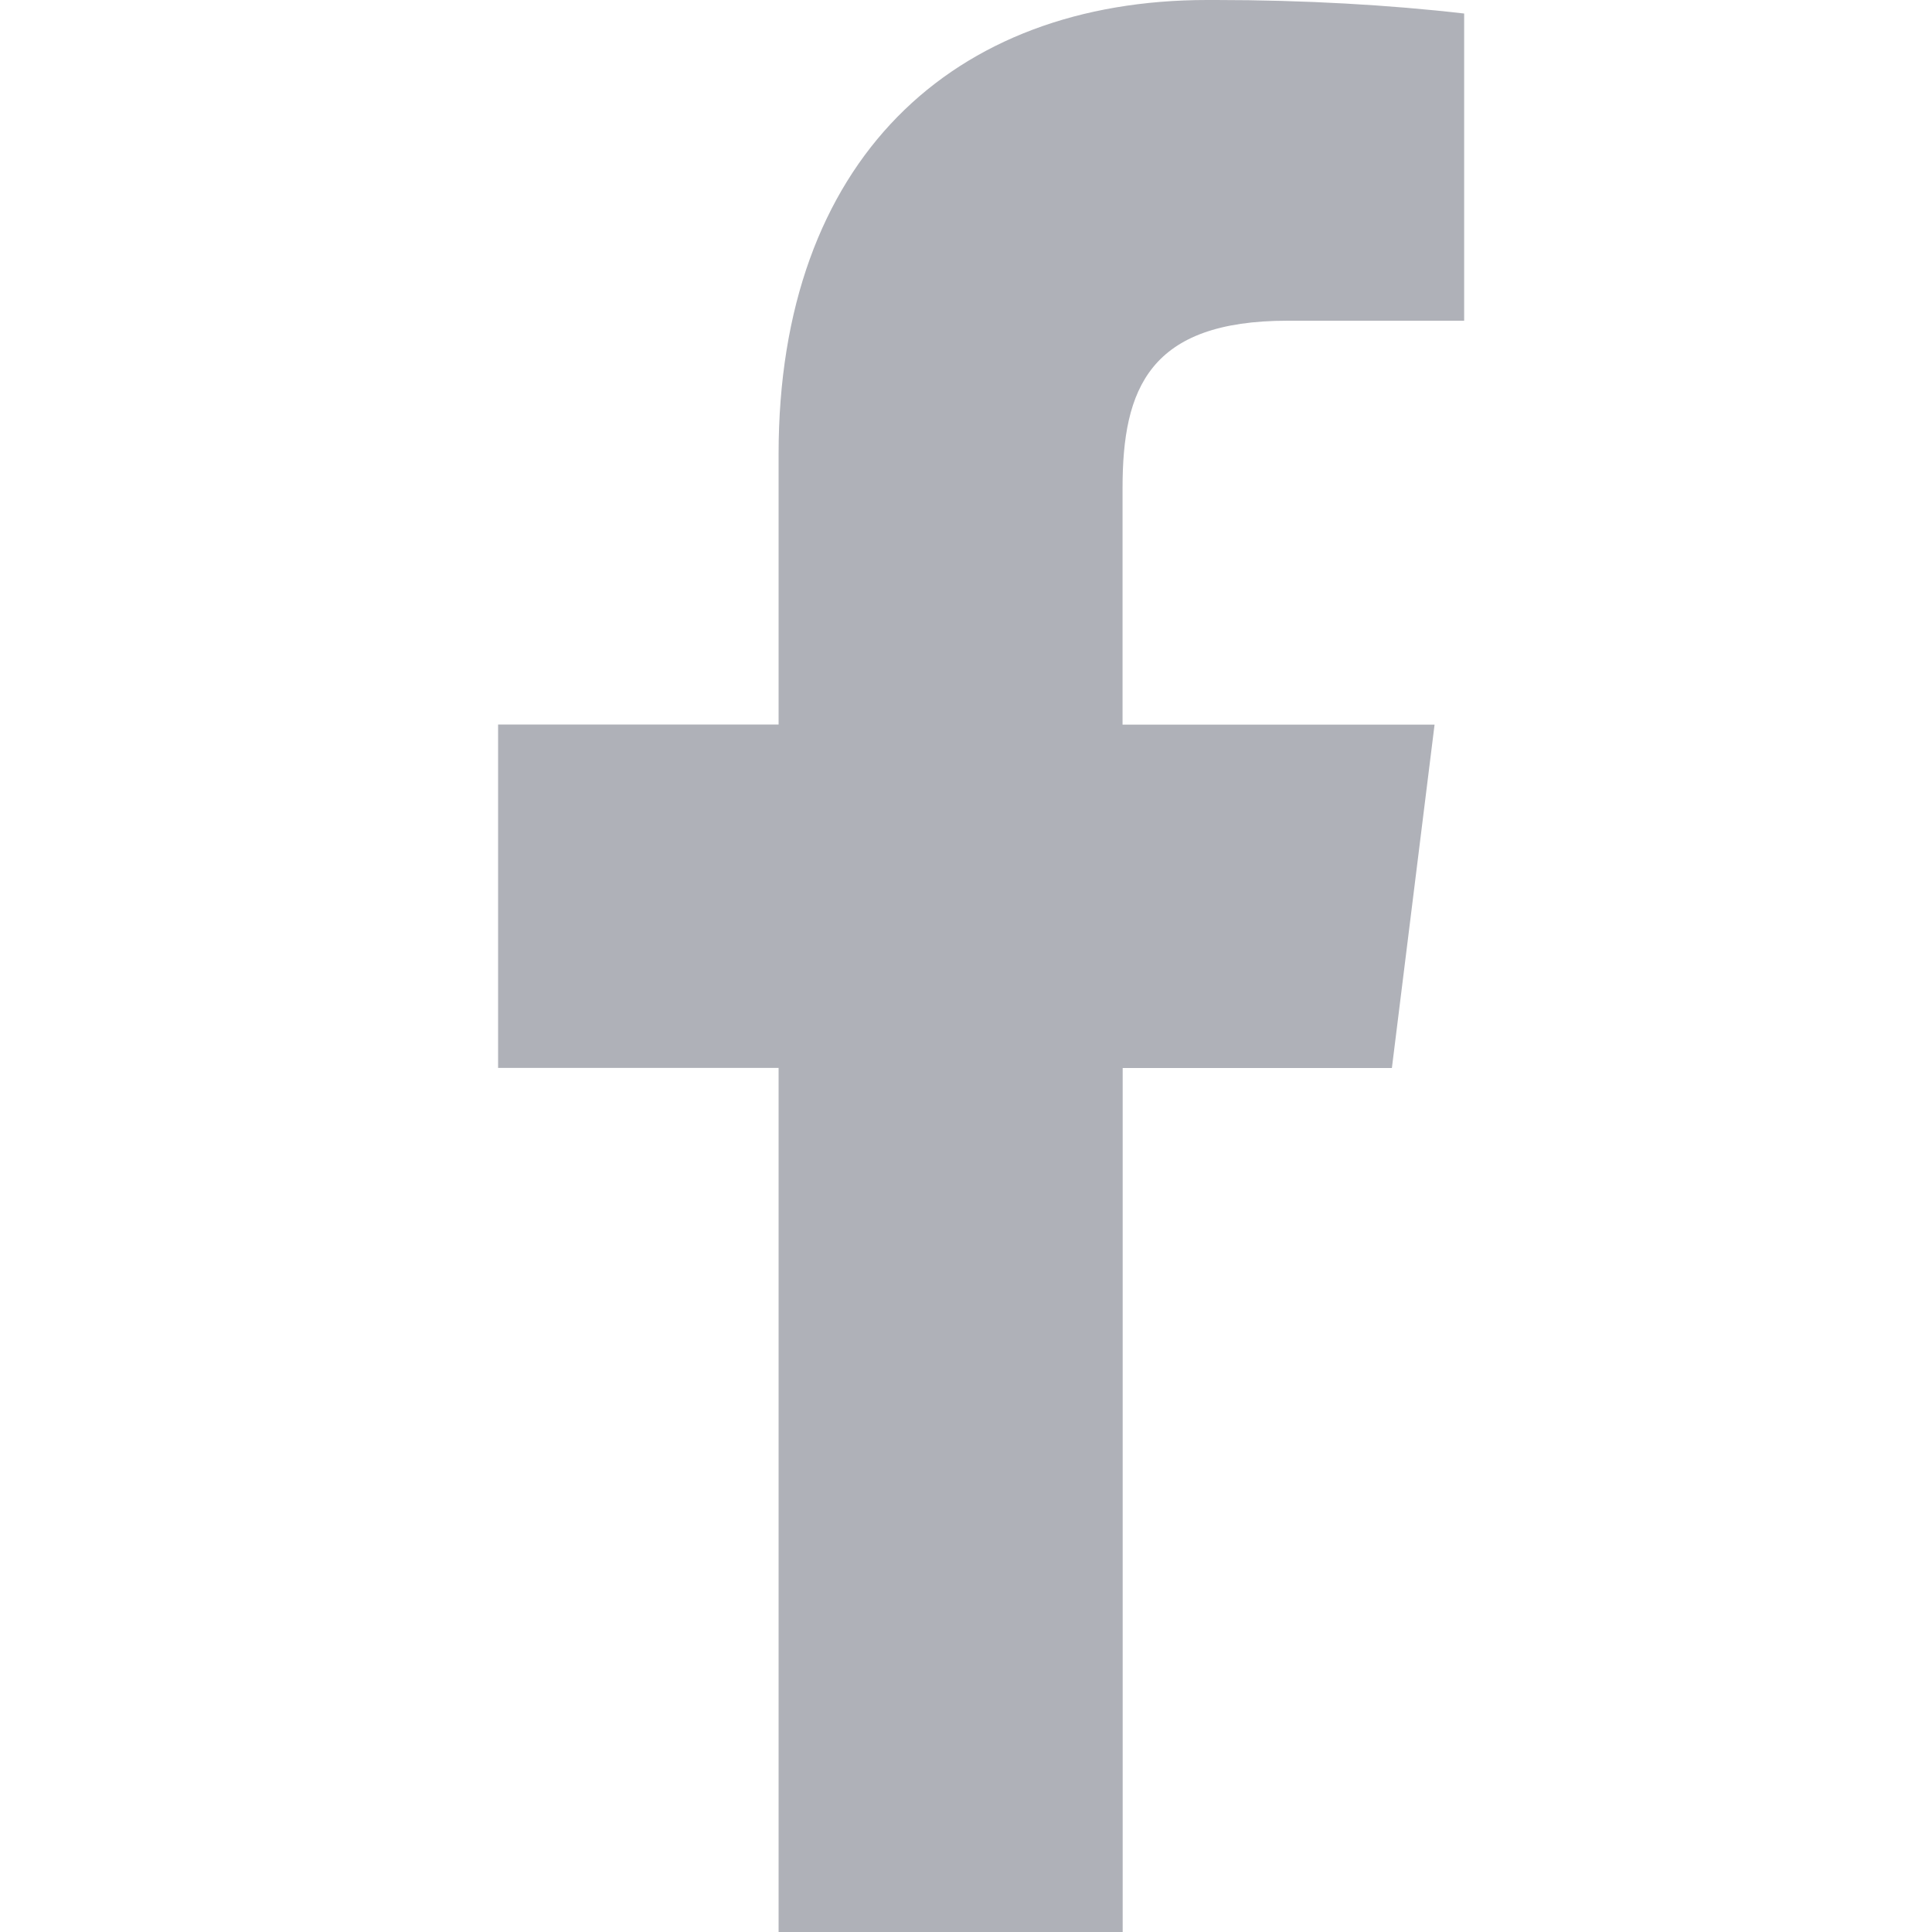
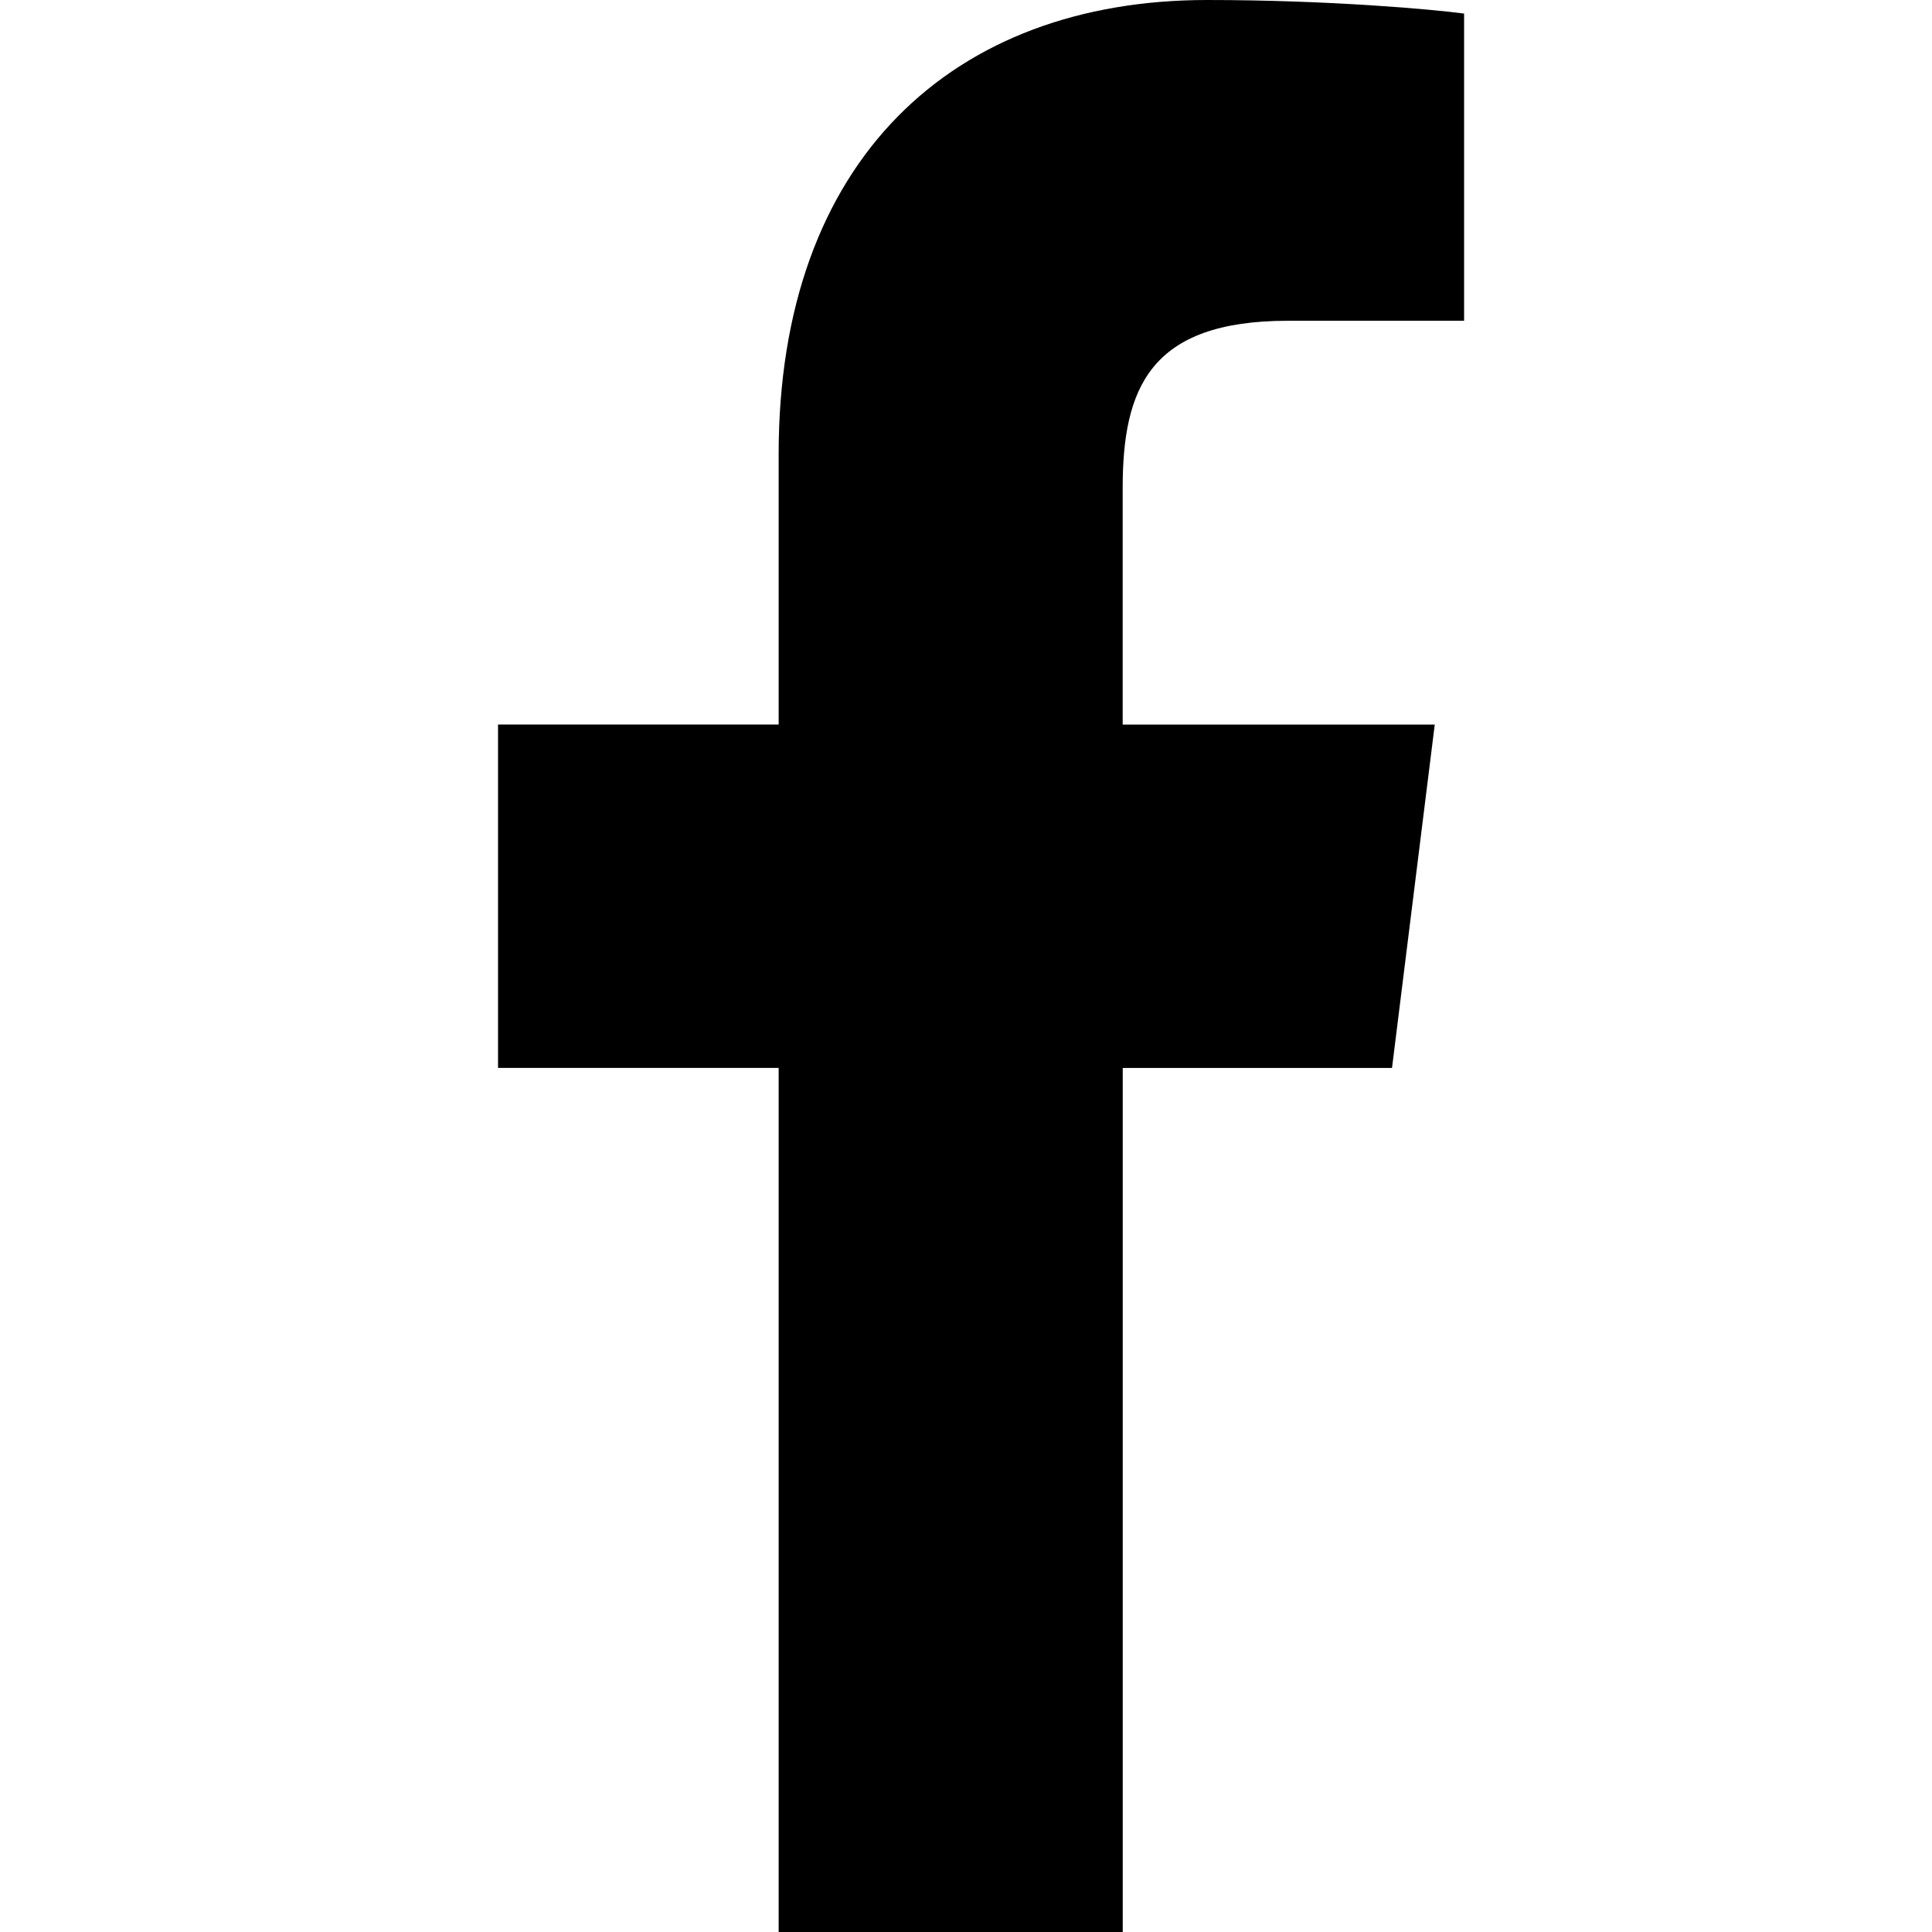
<svg xmlns="http://www.w3.org/2000/svg" version="1.1" width="32" height="32" viewBox="0 0 32 32">
-   <path fill="#afb1b8" d="M21.328 5.312h2.923v-5.088c-1.232-0.143-2.66-0.224-4.108-0.224-0.052 0-0.104 0-0.156 0l0.008-0c-4.213 0-7.099 2.65-7.099 7.52v4.48h-4.646v5.688h4.646v14.312h5.699v-14.31h4.459l0.707-5.688h-5.168v-3.922c0-1.643 0.443-2.768 2.734-2.768z" />
+   <path d="M21.329 5.313h2.921v-5.088c-0.504-0.069-2.237-0.225-4.256-0.225-4.212 0-7.097 2.649-7.097 7.519v4.481h-4.648v5.688h4.648v14.312h5.699v-14.311h4.46l0.708-5.688h-5.169v-3.919c0.001-1.644 0.444-2.769 2.735-2.769z" />
</svg>
